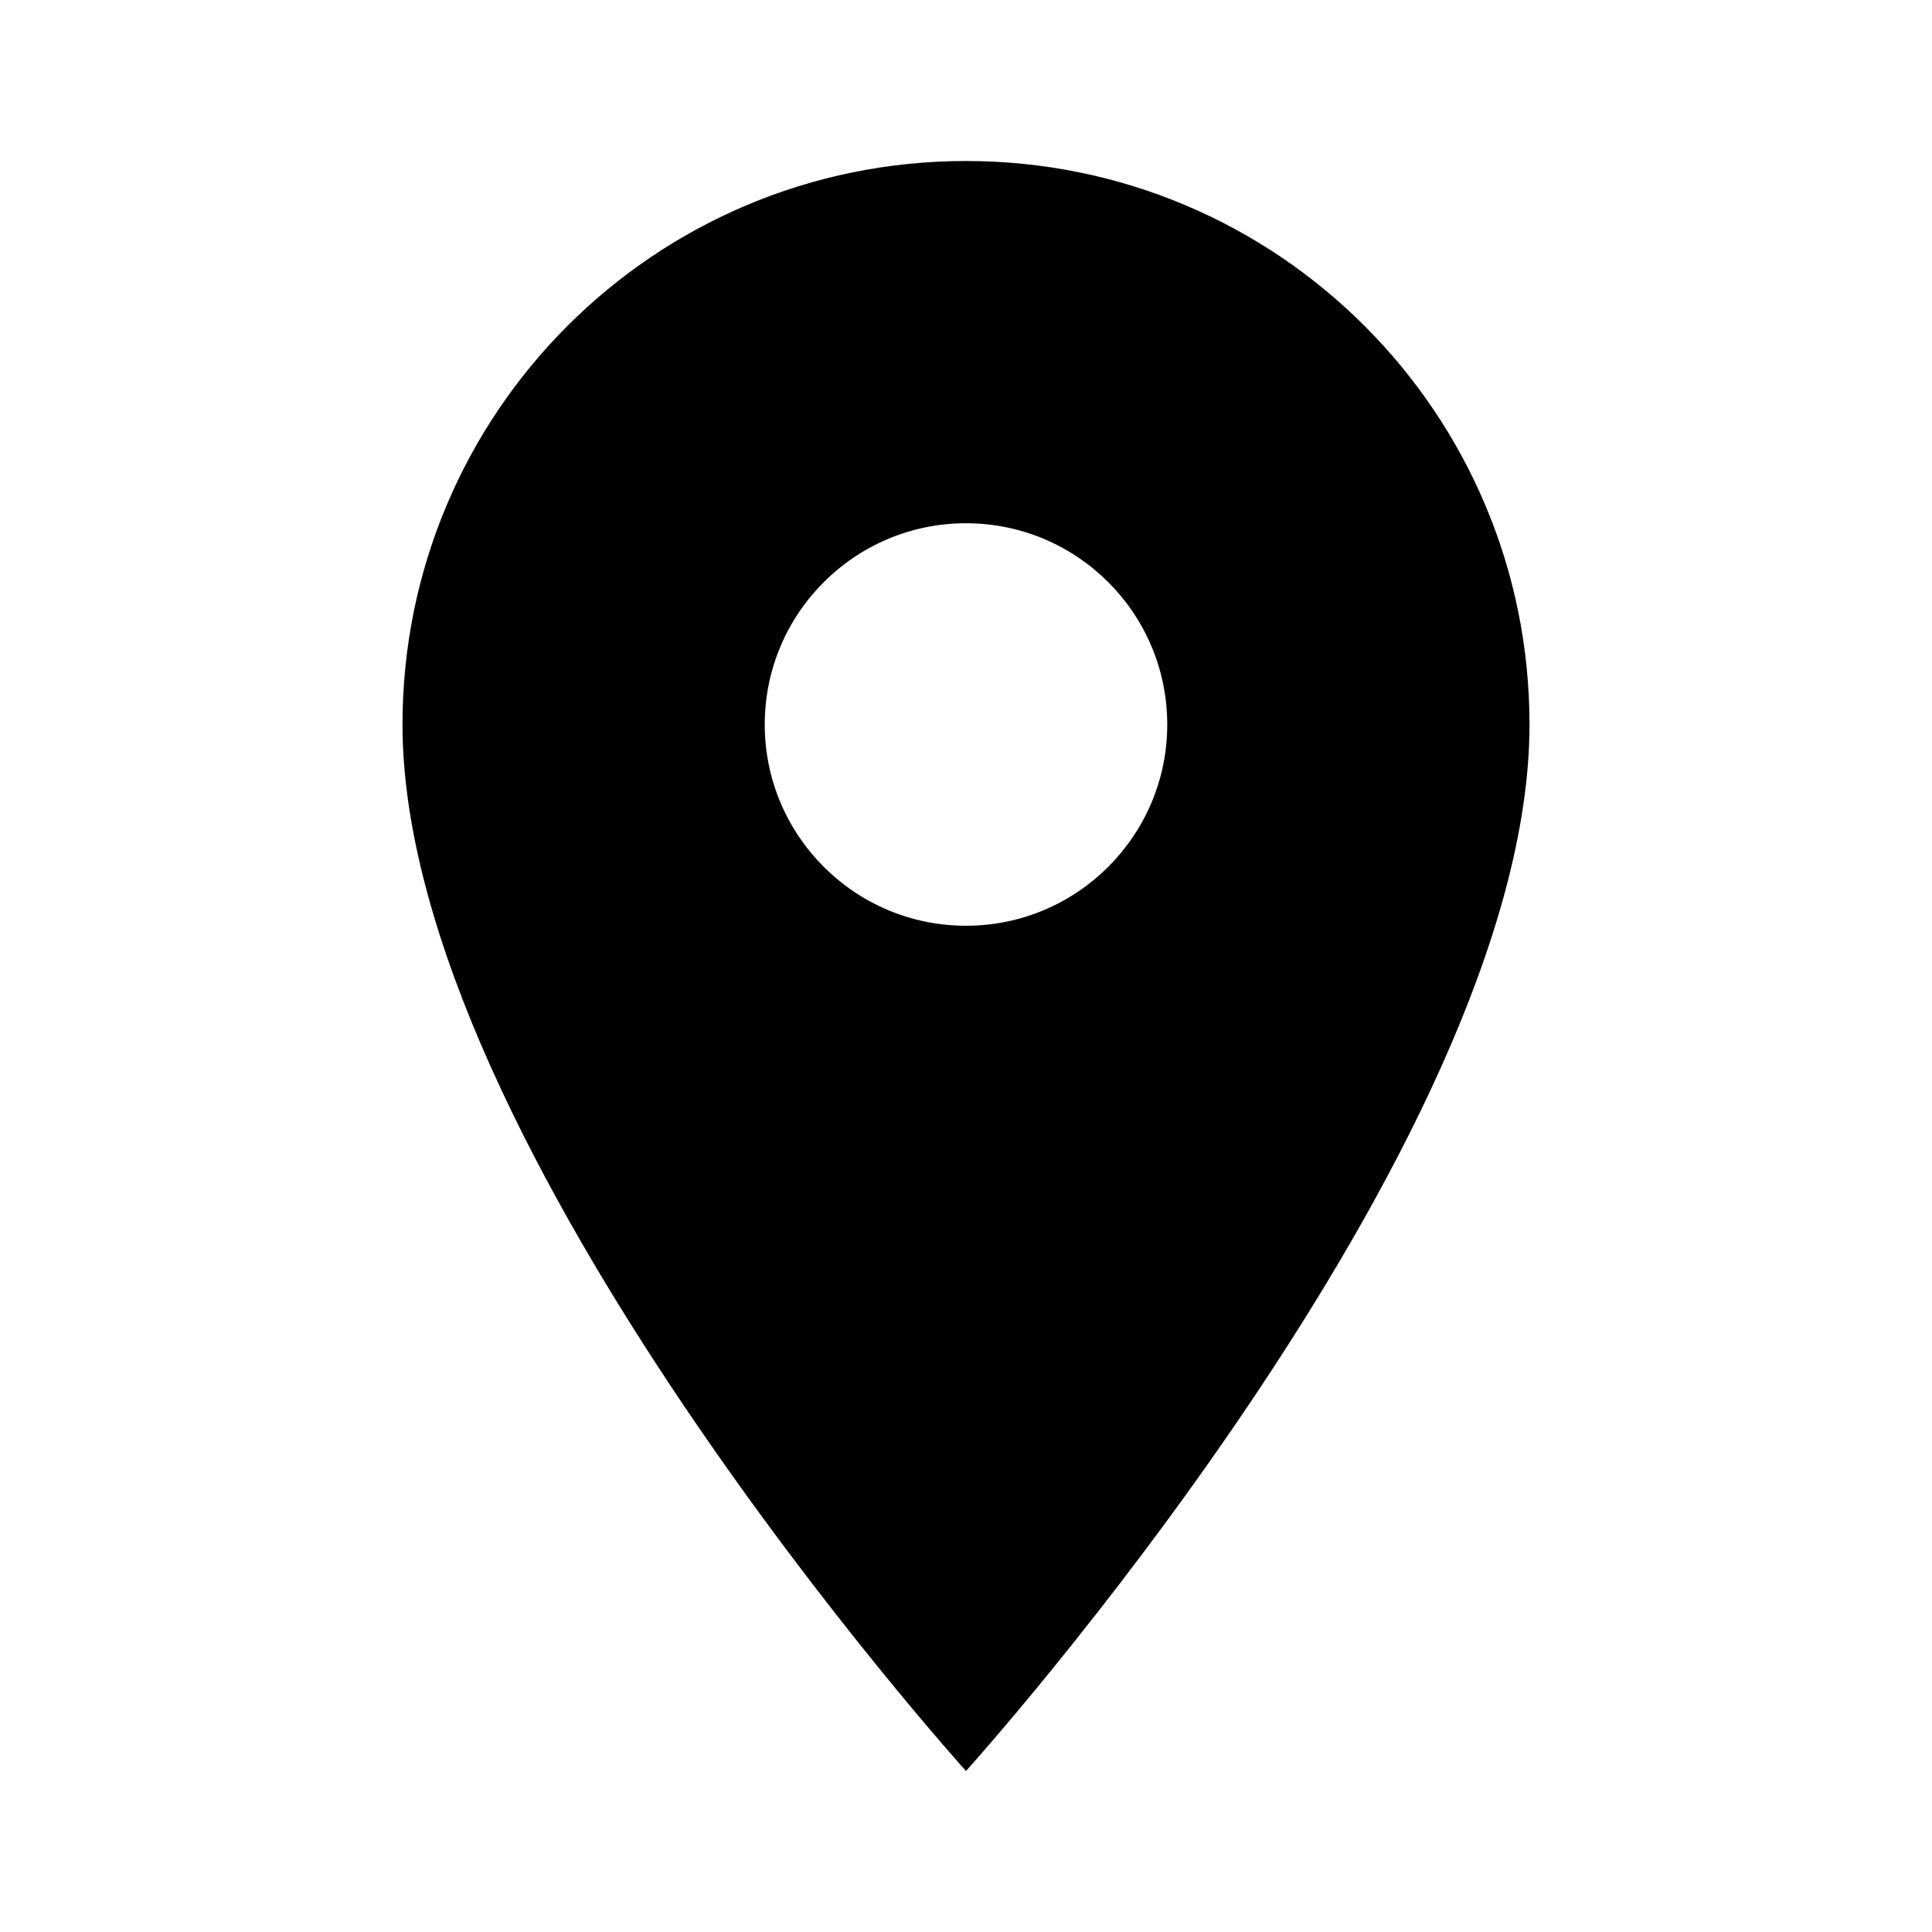
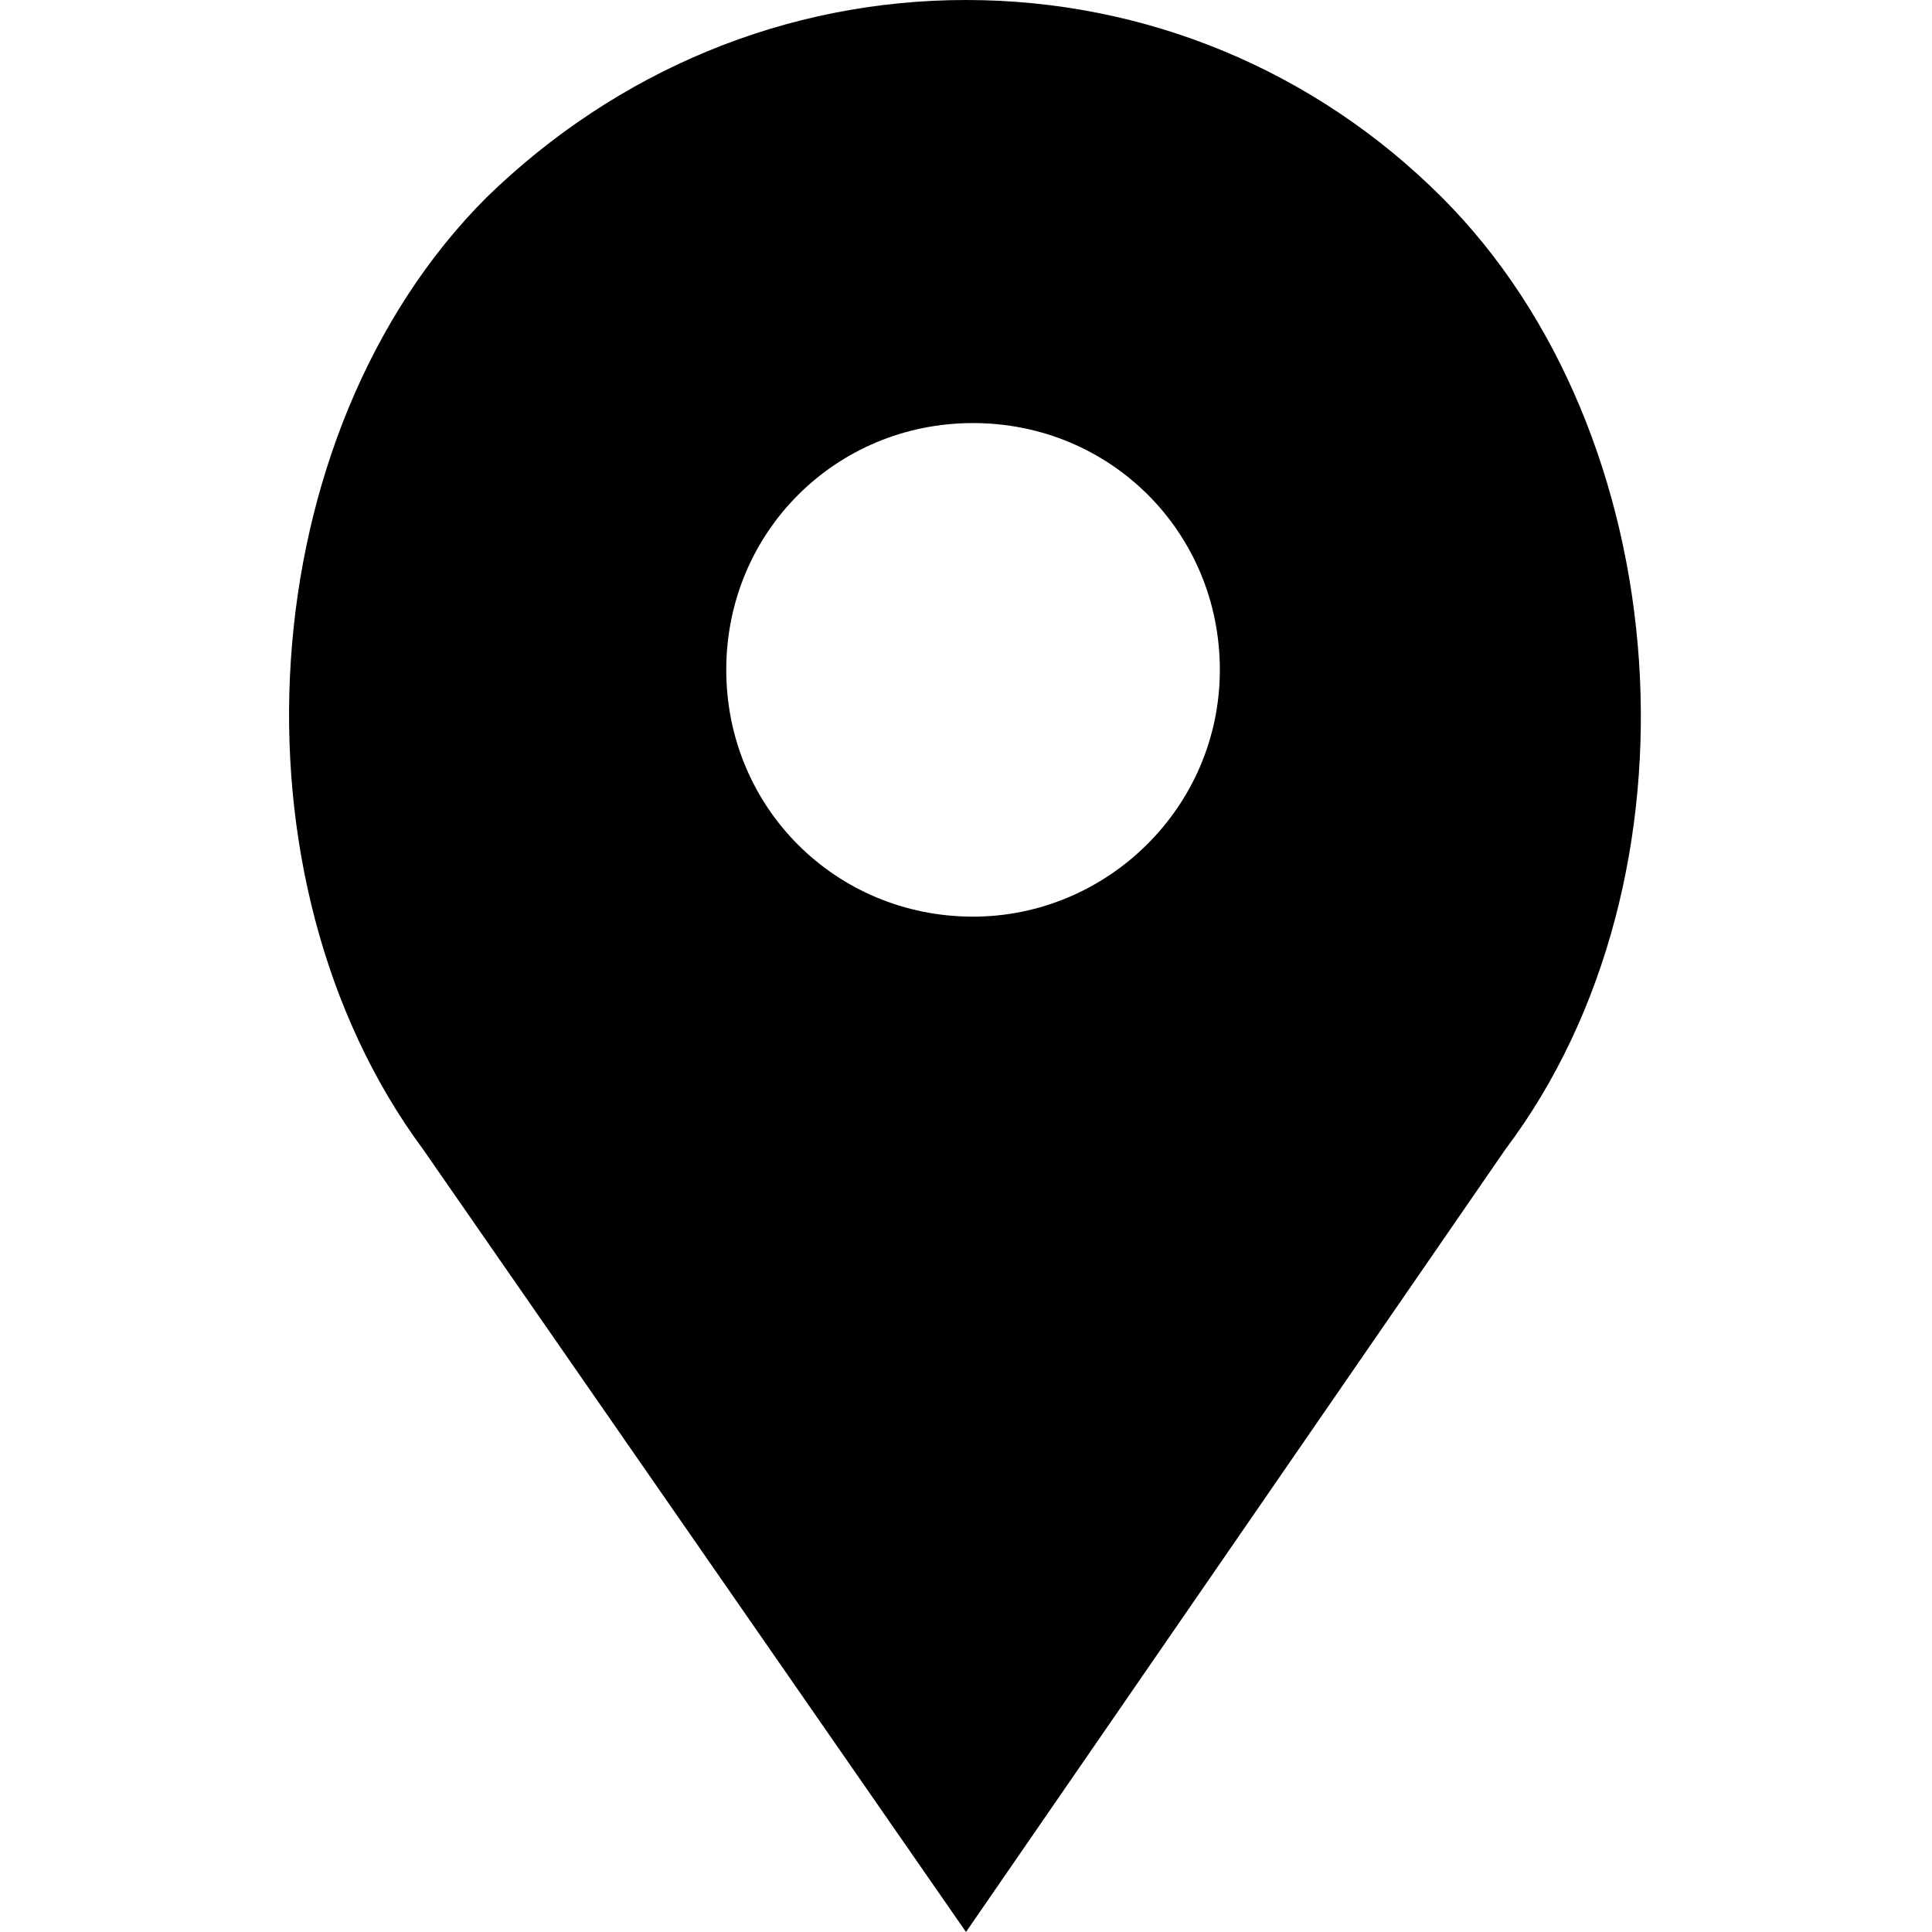
- <svg xmlns="http://www.w3.org/2000/svg" width="24" height="24" viewBox="0 0 24 24">
-   <path d="M12 2C8.13 2 5 5.13 5 9c0 5.25 7 13 7 13s7-7.75 7-13c0-3.87-3.13-7-7-7zm0 9.5c-1.38 0-2.5-1.12-2.5-2.5s1.12-2.5 2.5-2.5 2.5 1.12 2.5 2.5-1.12 2.5-2.5 2.5z" />
-   <path d="M0 0h24v24H0z" fill="none" />
+ <svg xmlns="http://www.w3.org/2000/svg" viewBox="0 0 54.8 54.8">
+   <path d="M40.9 5.6C37.3 2 32.5 0 27.4 0c-5.1 0-9.9 2-13.6 5.6 -6.7 6.7-7.5 19.3-1.8 27L27.4 54.8 42.7 32.6C48.5 24.9 47.6 12.3 40.9 5.6zM27.6 26c-3.9 0-7-3.1-7-7s3.1-7 7-7 7 3.1 7 7S31.4 26 27.6 26z" />
</svg>
